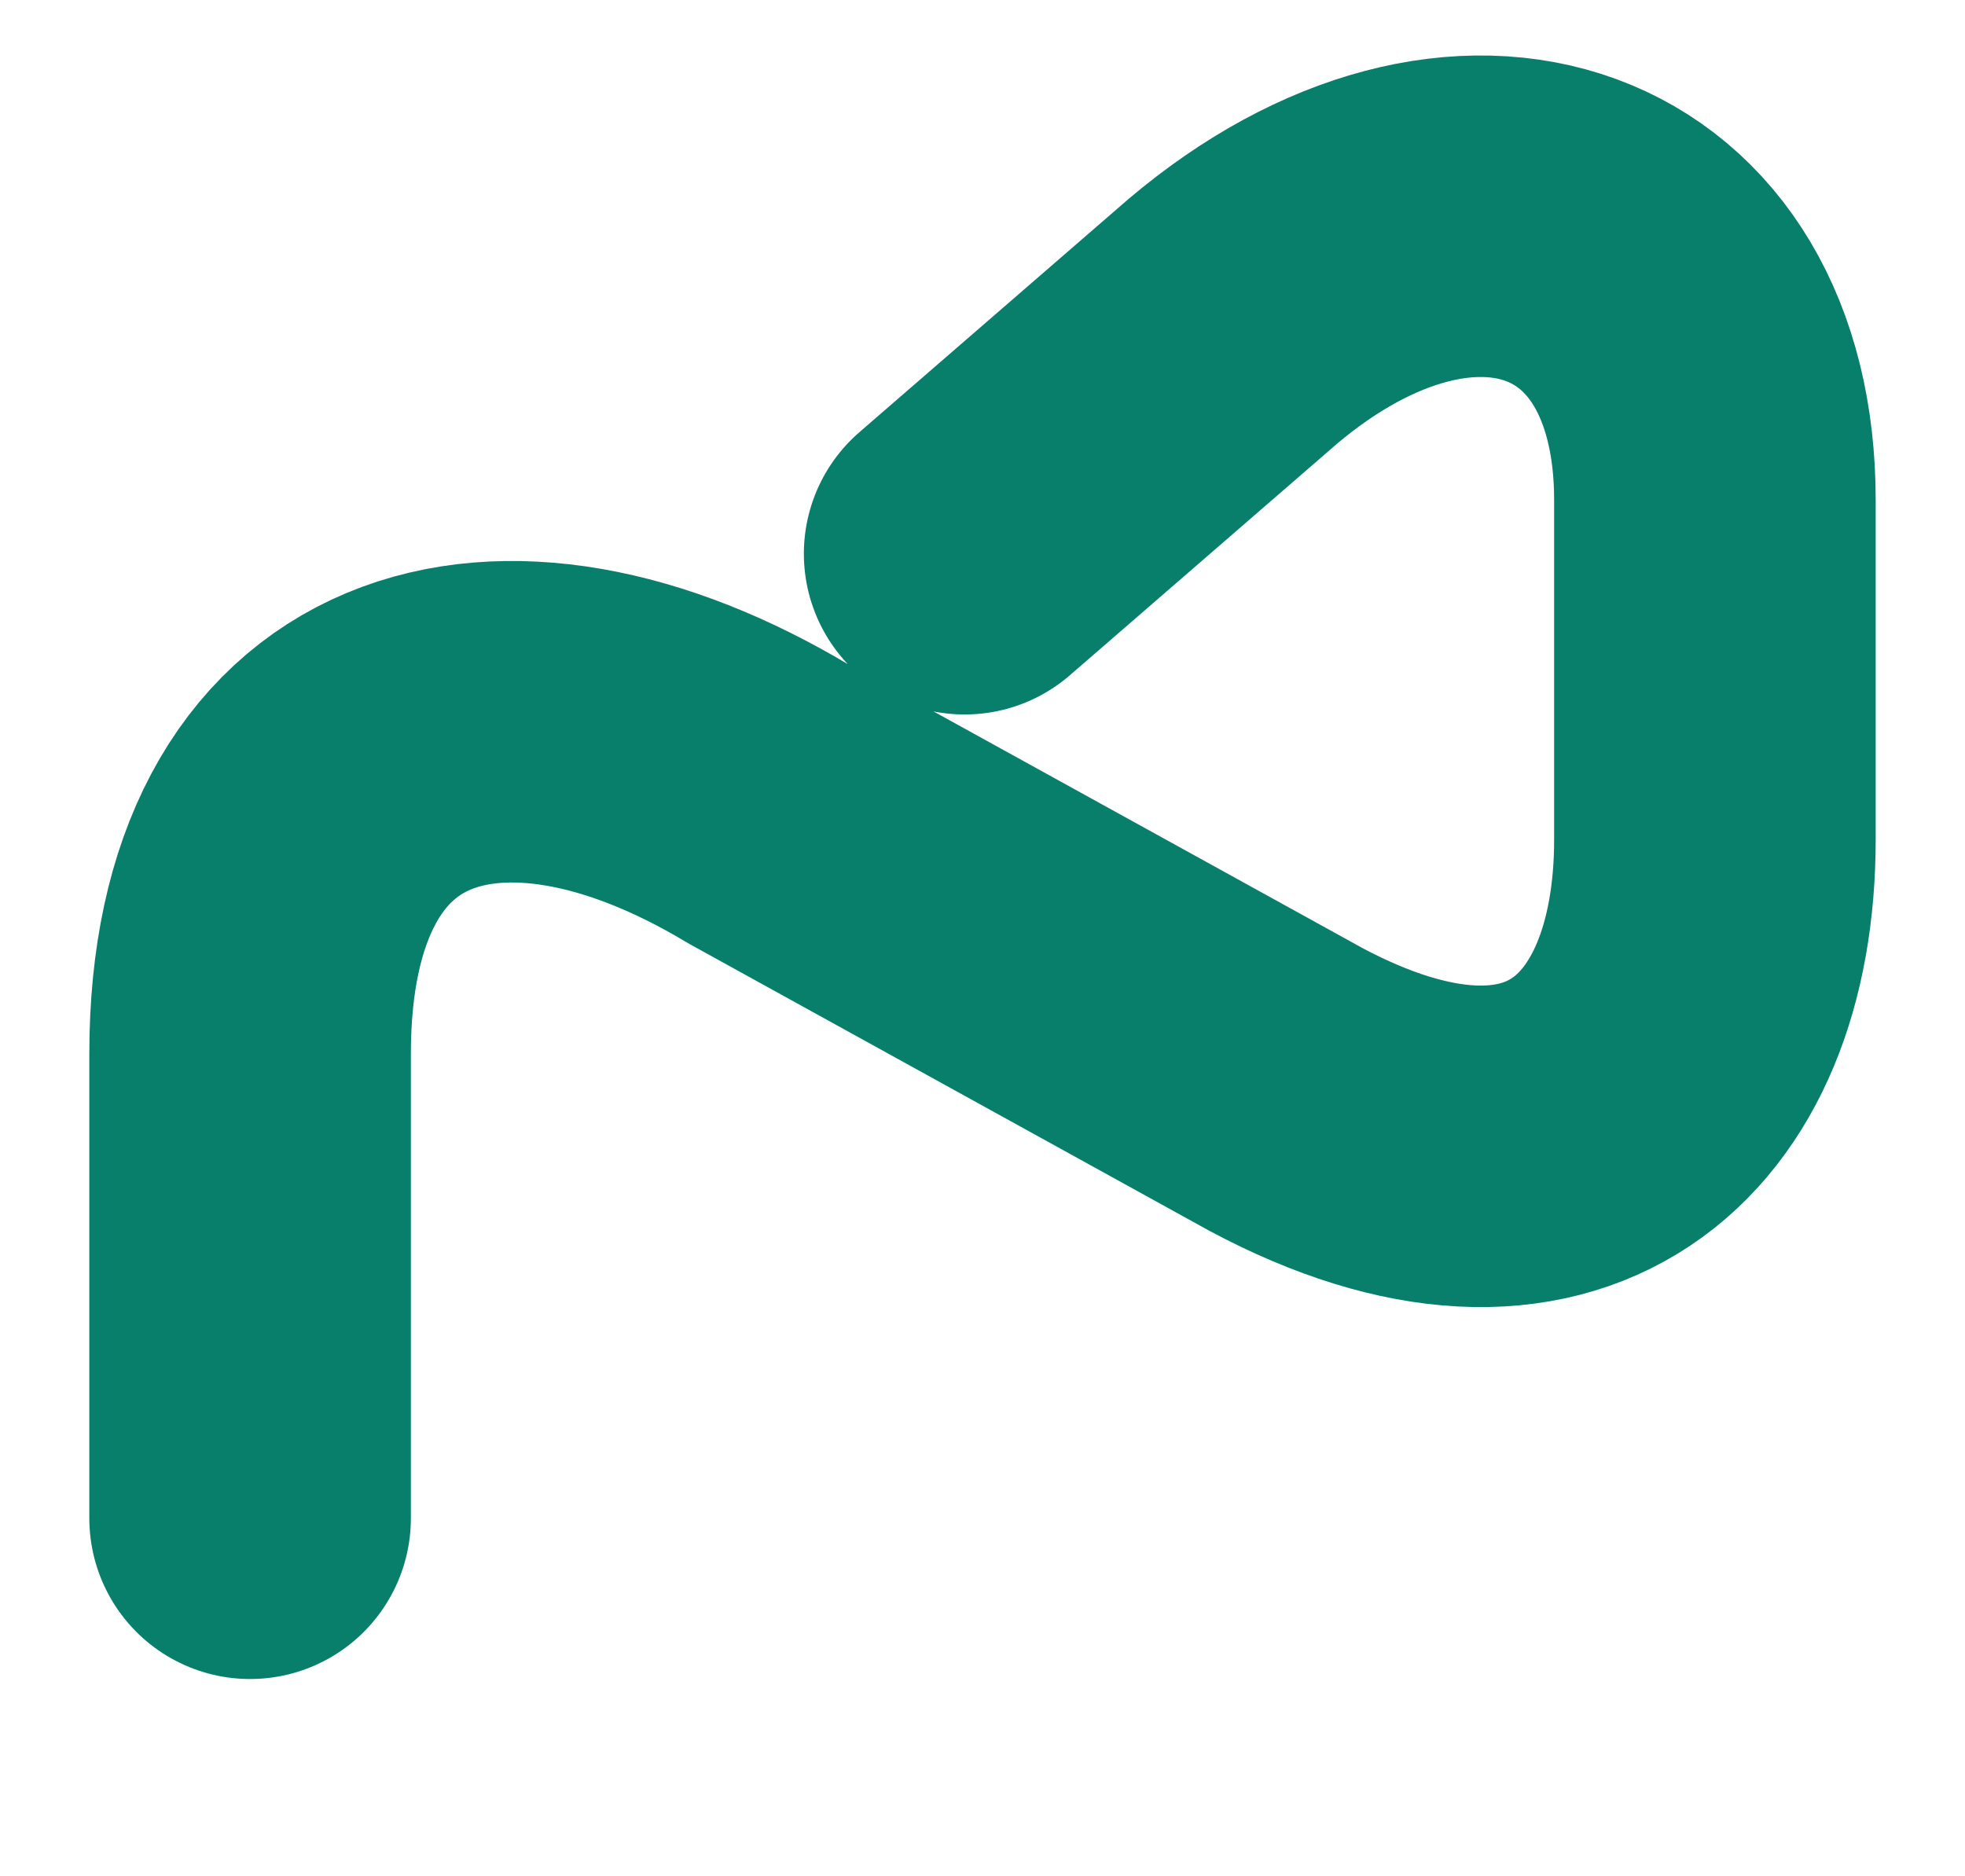
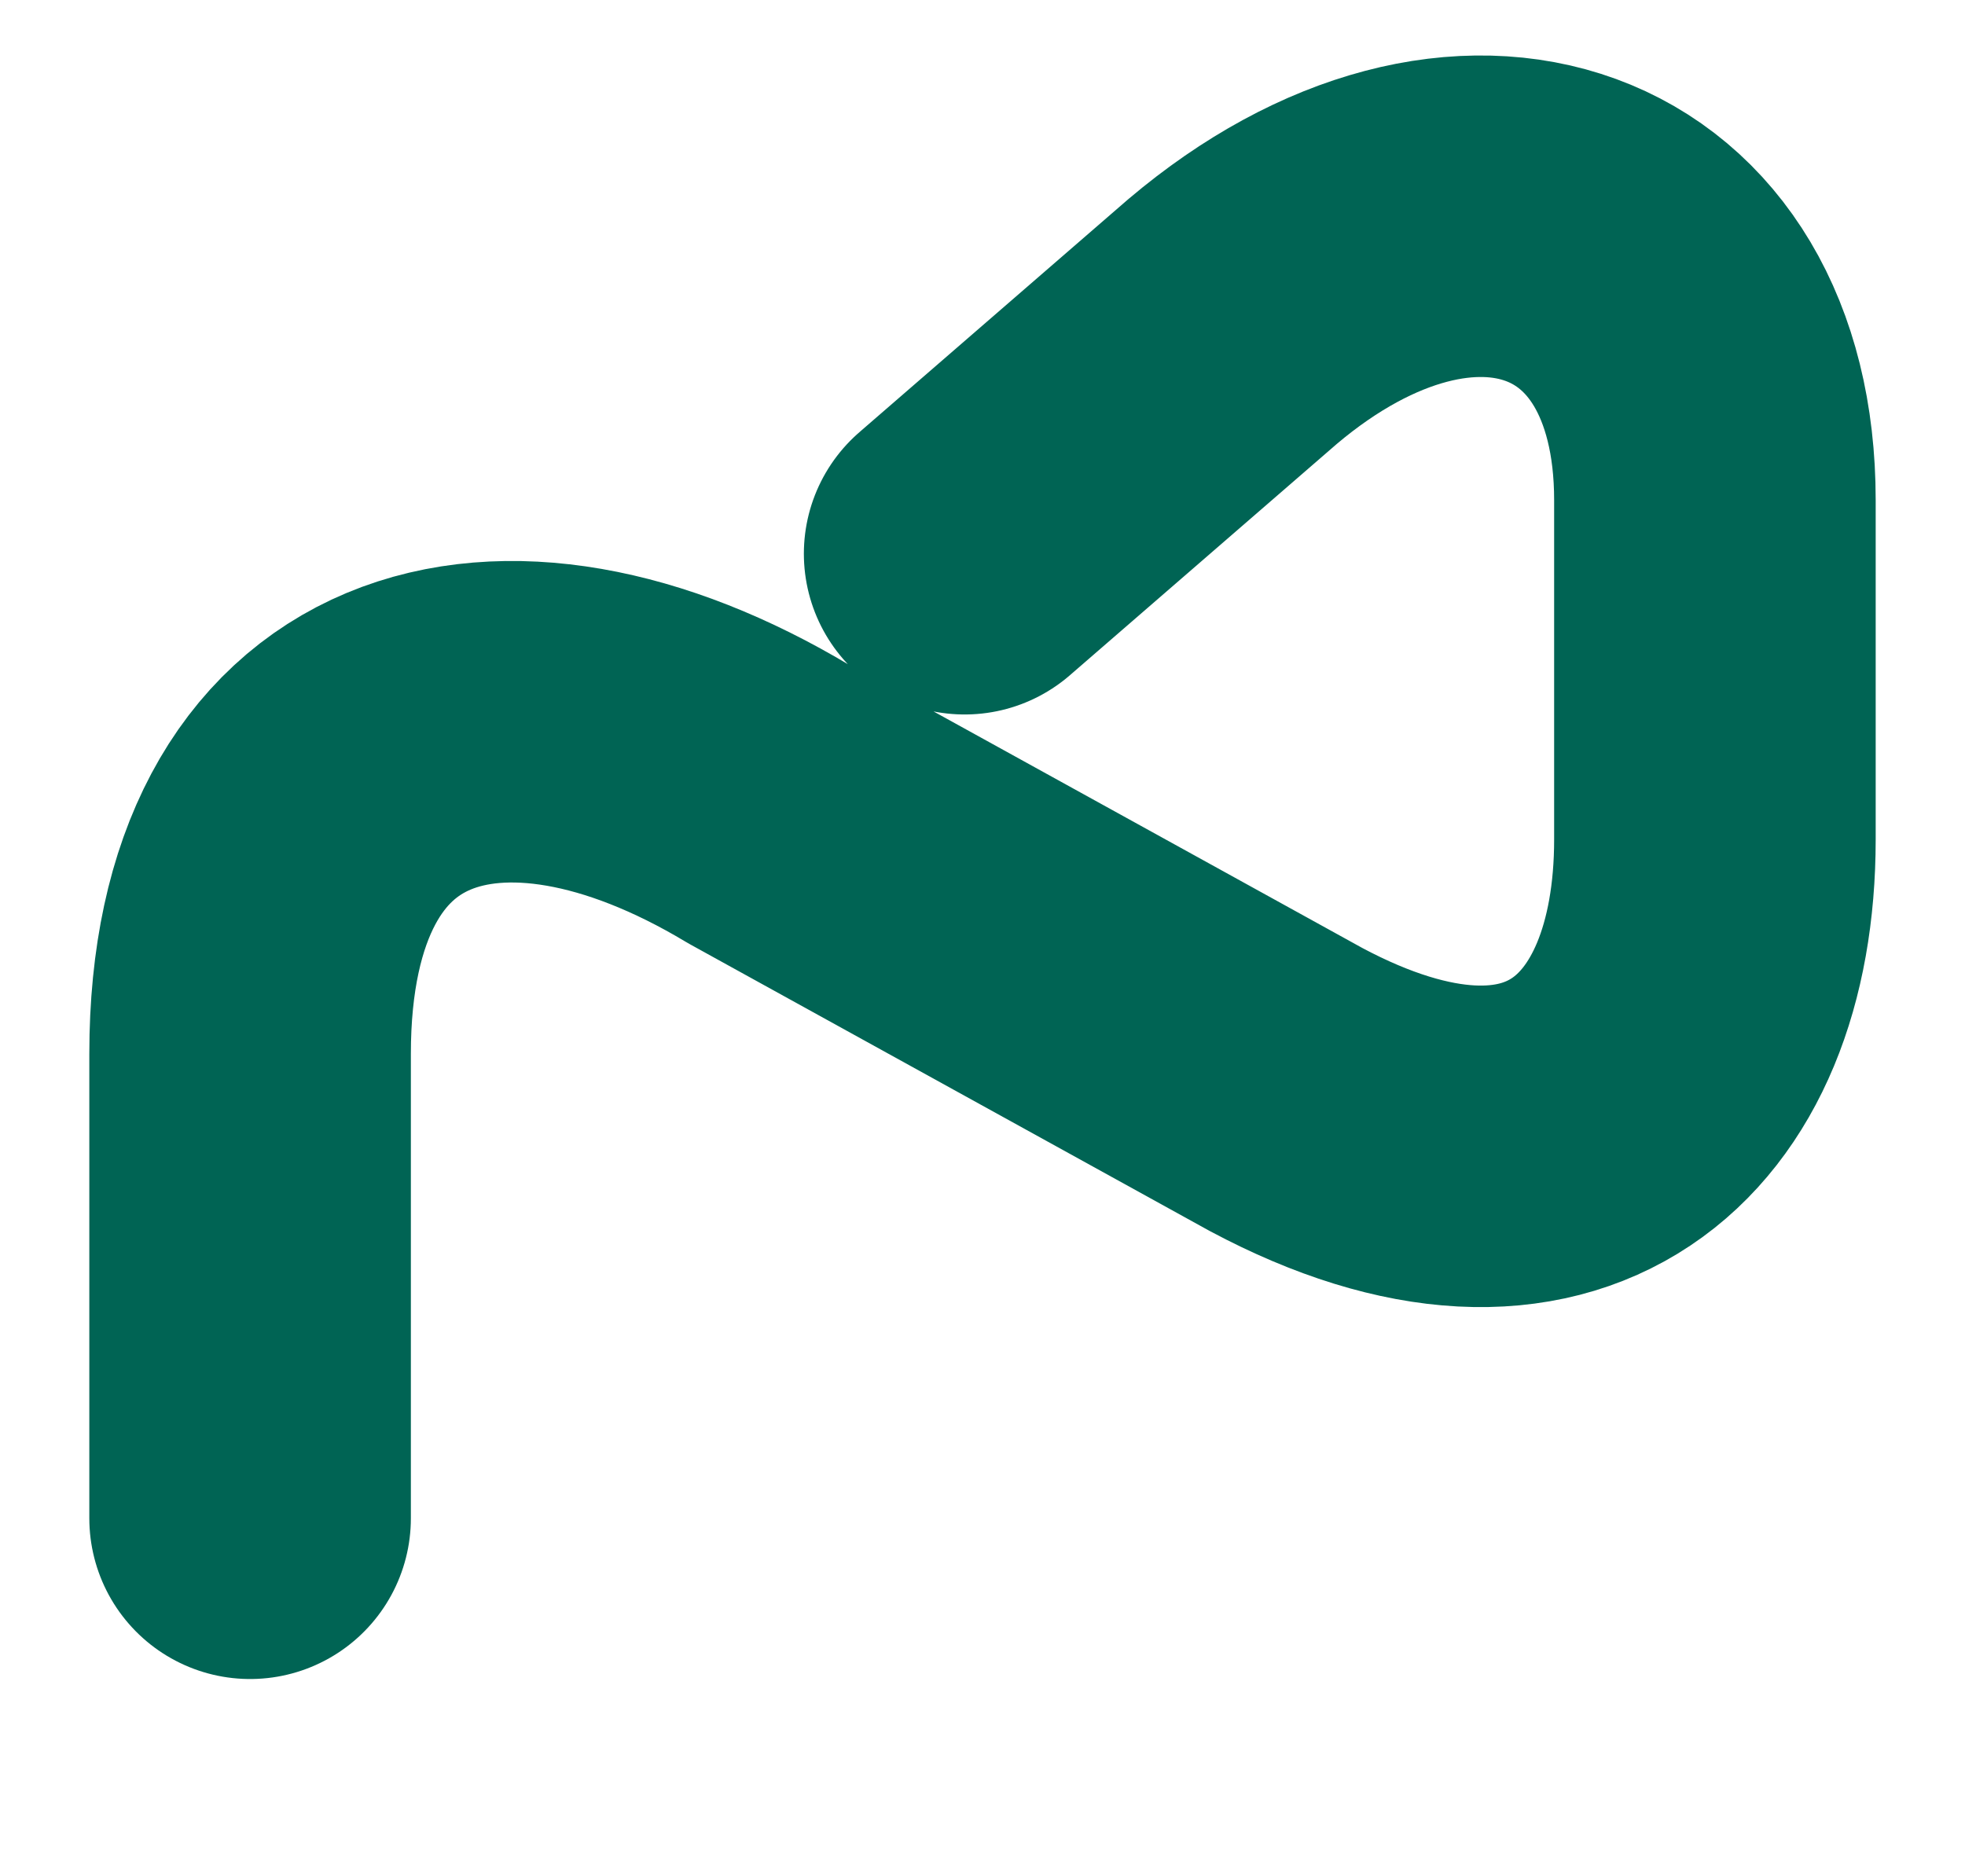
<svg xmlns="http://www.w3.org/2000/svg" class="meem-mark" viewBox="0 -5 110 105" role="img" aria-label="مرسال">
-   <path d="M14 80V54C14 35 28 31 43 40L72 56C87 64 96 56 96 42V23C96 7 82 2 69 13L54 26" fill="none" stroke="#087F6B" stroke-width="18" stroke-linejoin="round" stroke-linecap="round" />
+   <path d="M14 80V54C14 35 28 31 43 40L72 56C87 64 96 56 96 42V23C96 7 82 2 69 13L54 26" fill="none" stroke="#006454" stroke-width="18" stroke-linejoin="round" stroke-linecap="round" />
</svg>
